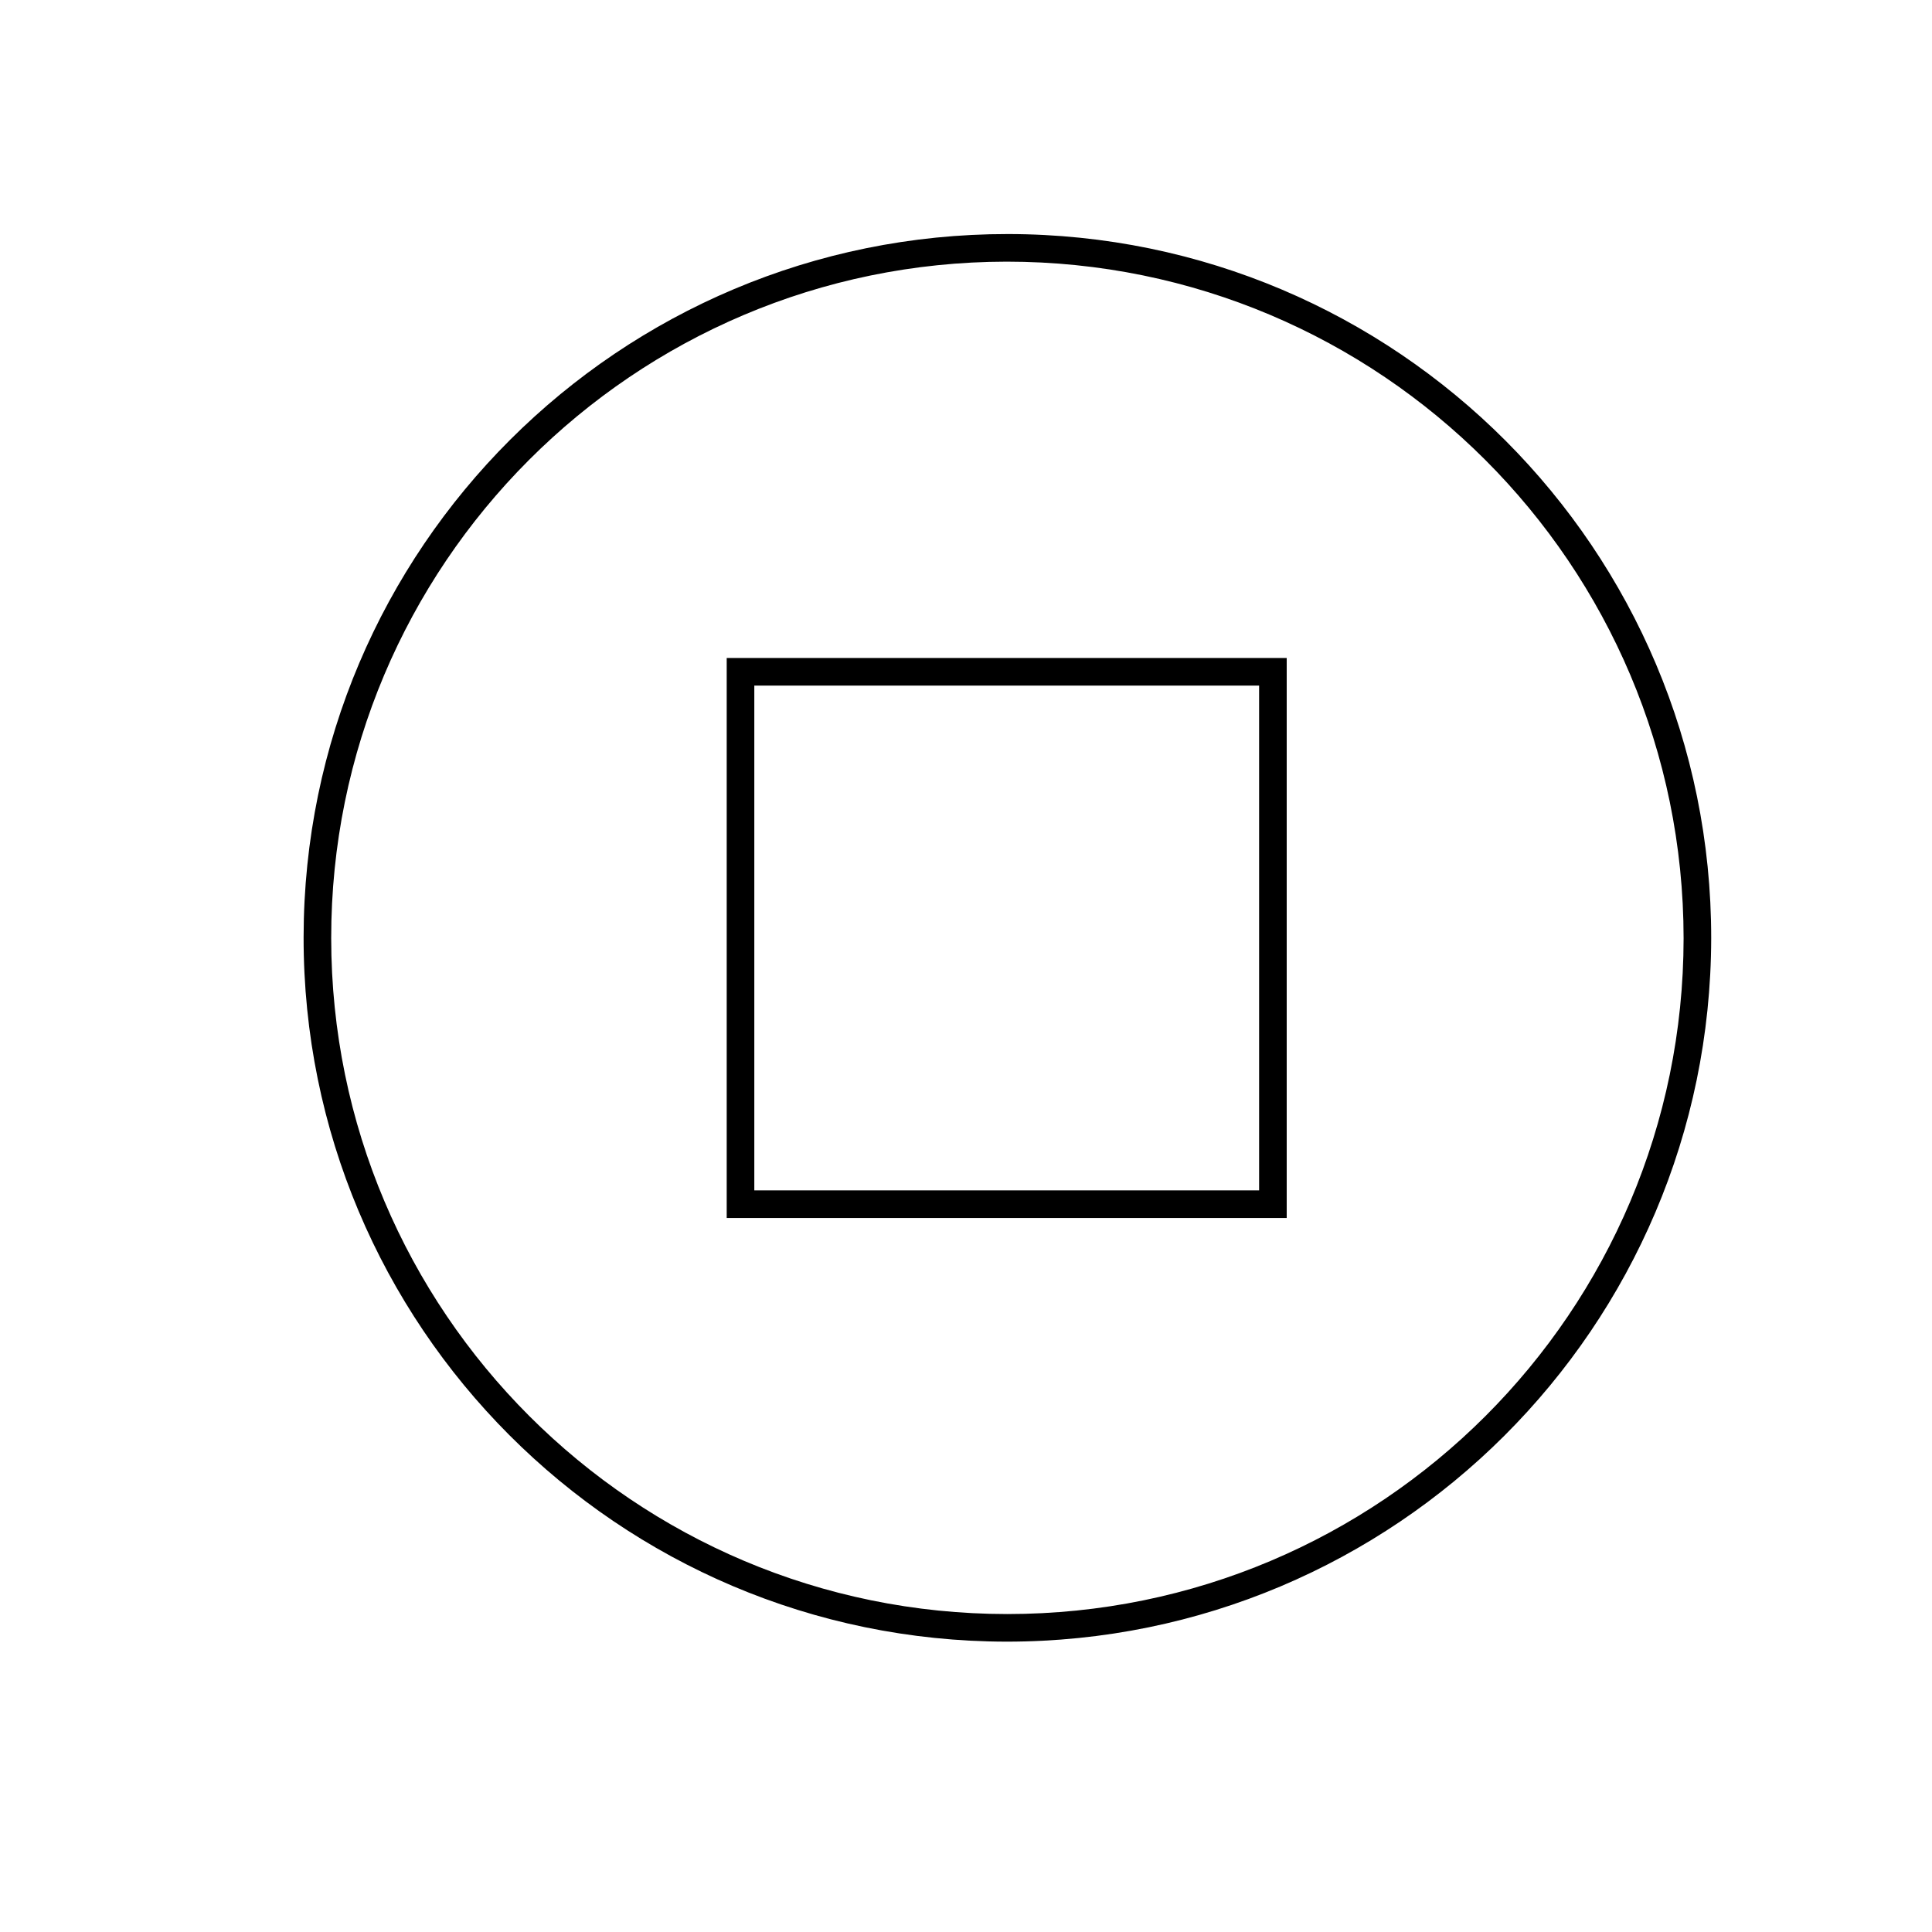
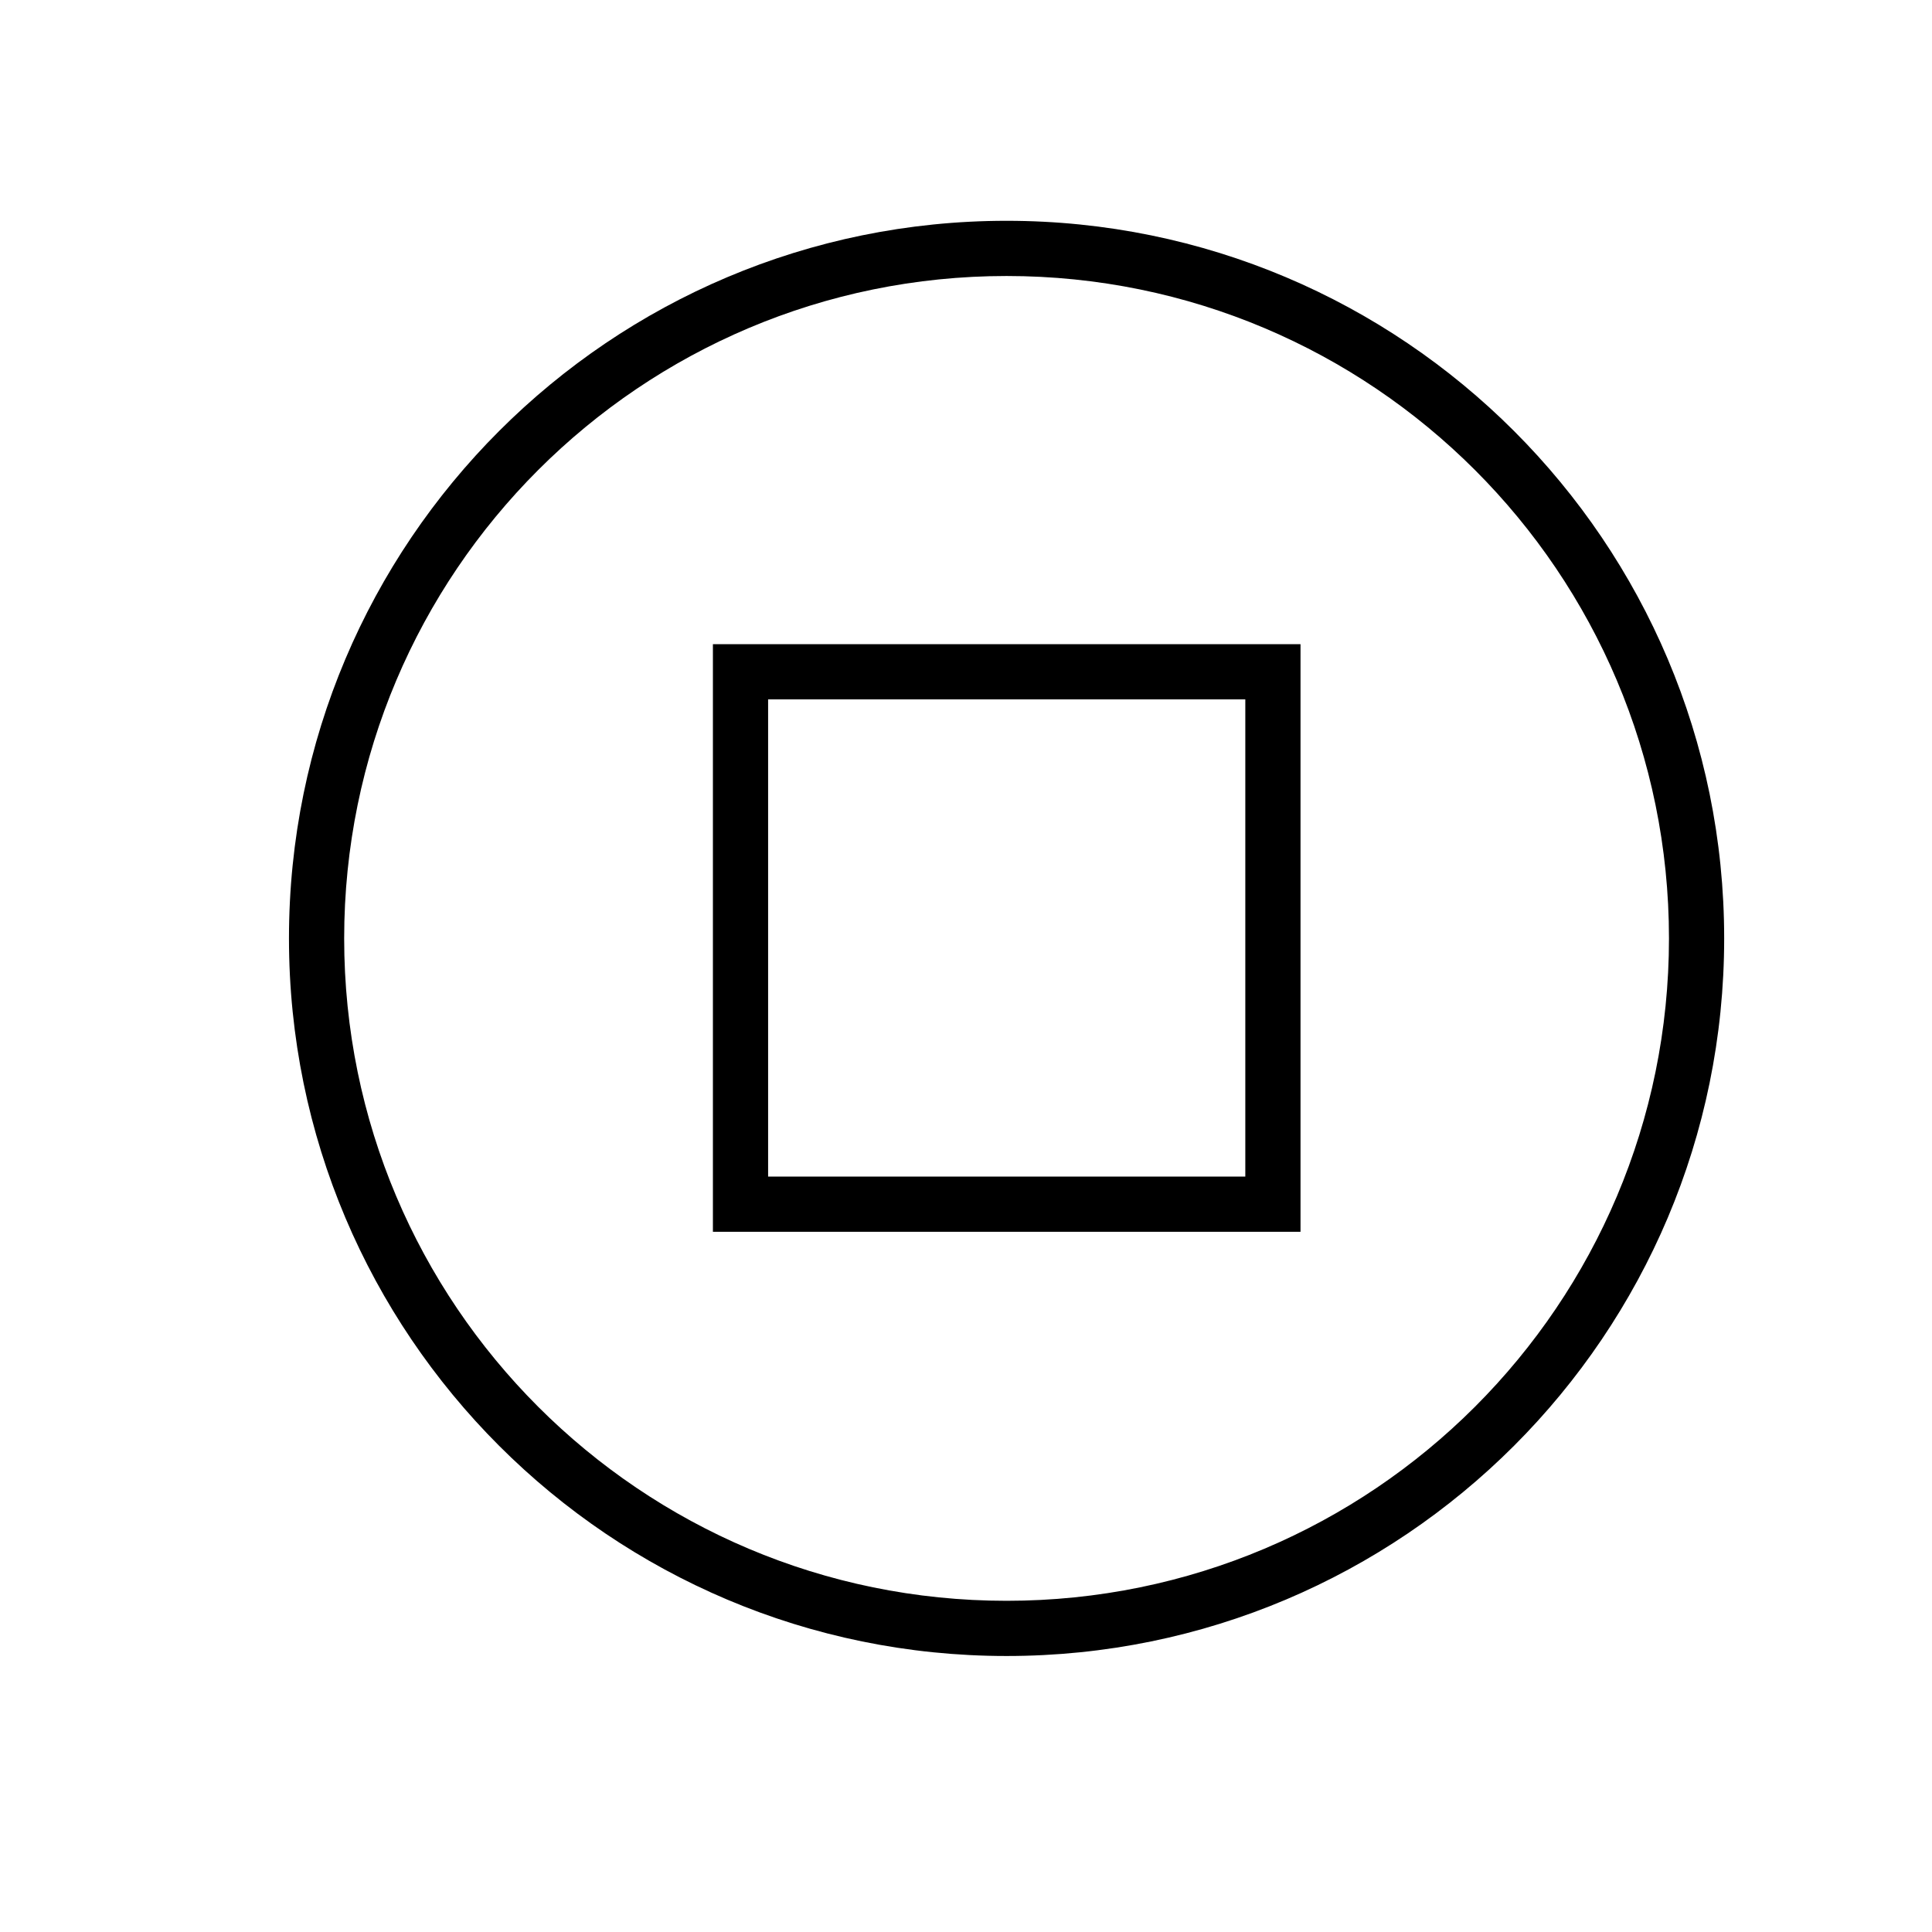
<svg xmlns="http://www.w3.org/2000/svg" id="Layer_1" data-name="Layer 1" viewBox="0 0 70 70">
  <path d="M36.47,59.48A25.5,25.5,0,1,1,62,34,25.53,25.53,0,0,1,36.47,59.48Zm0-50A24.5,24.5,0,1,0,61,34,24.53,24.53,0,0,0,36.47,9.48Z" />
+   <path d="M36.47,60a26,26,0,1,1,26-26A26,26,0,0,1,36.47,60Zm-25-26a25,25,0,0,0,50,0,25,25,0,0,1-50,0Zm25-24a24,24,0,1,0,24,24A24,24,0,0,0,36.47,10Z" />
  <path d="M46.62,44.13H26.33V23.84H46.62Zm-19.29-1H45.62V24.84H27.33Z" />
+   <path d="M47.12,44.63H25.83V23.34H47.12Zm-20.29-1H46.12v0Zm1-1H45.12V25.34H27.83Z" />
</svg>
